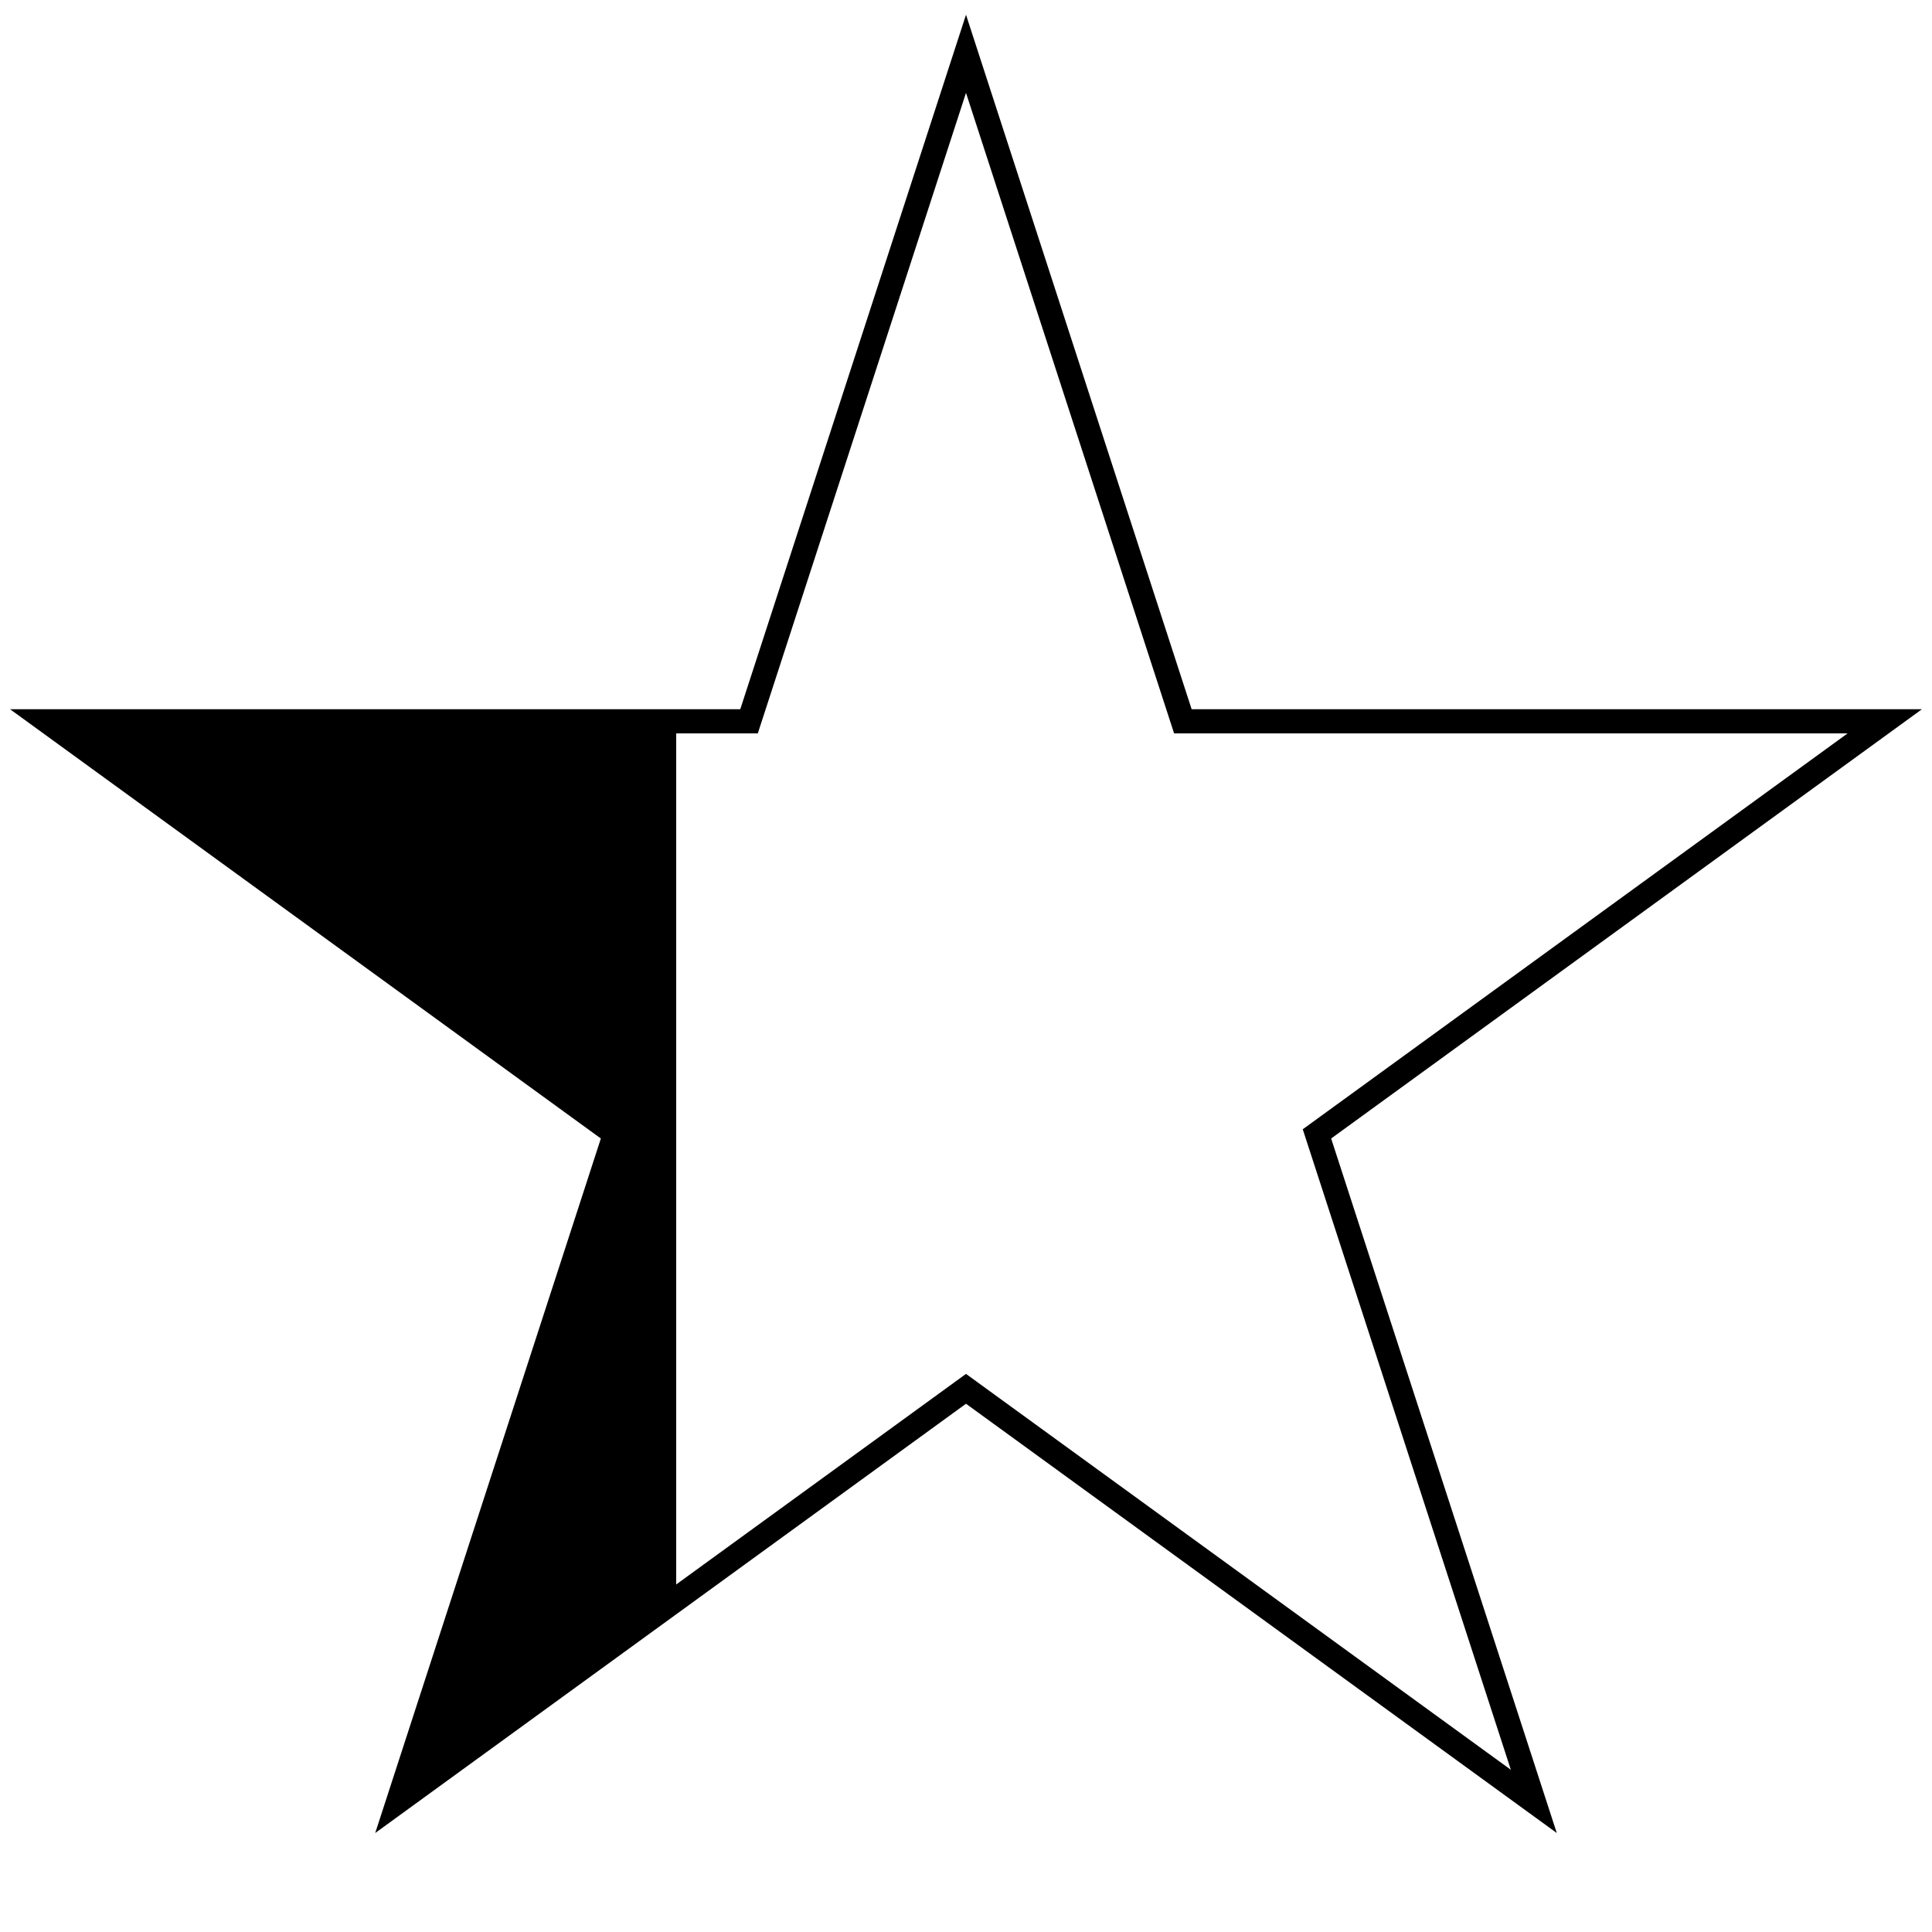
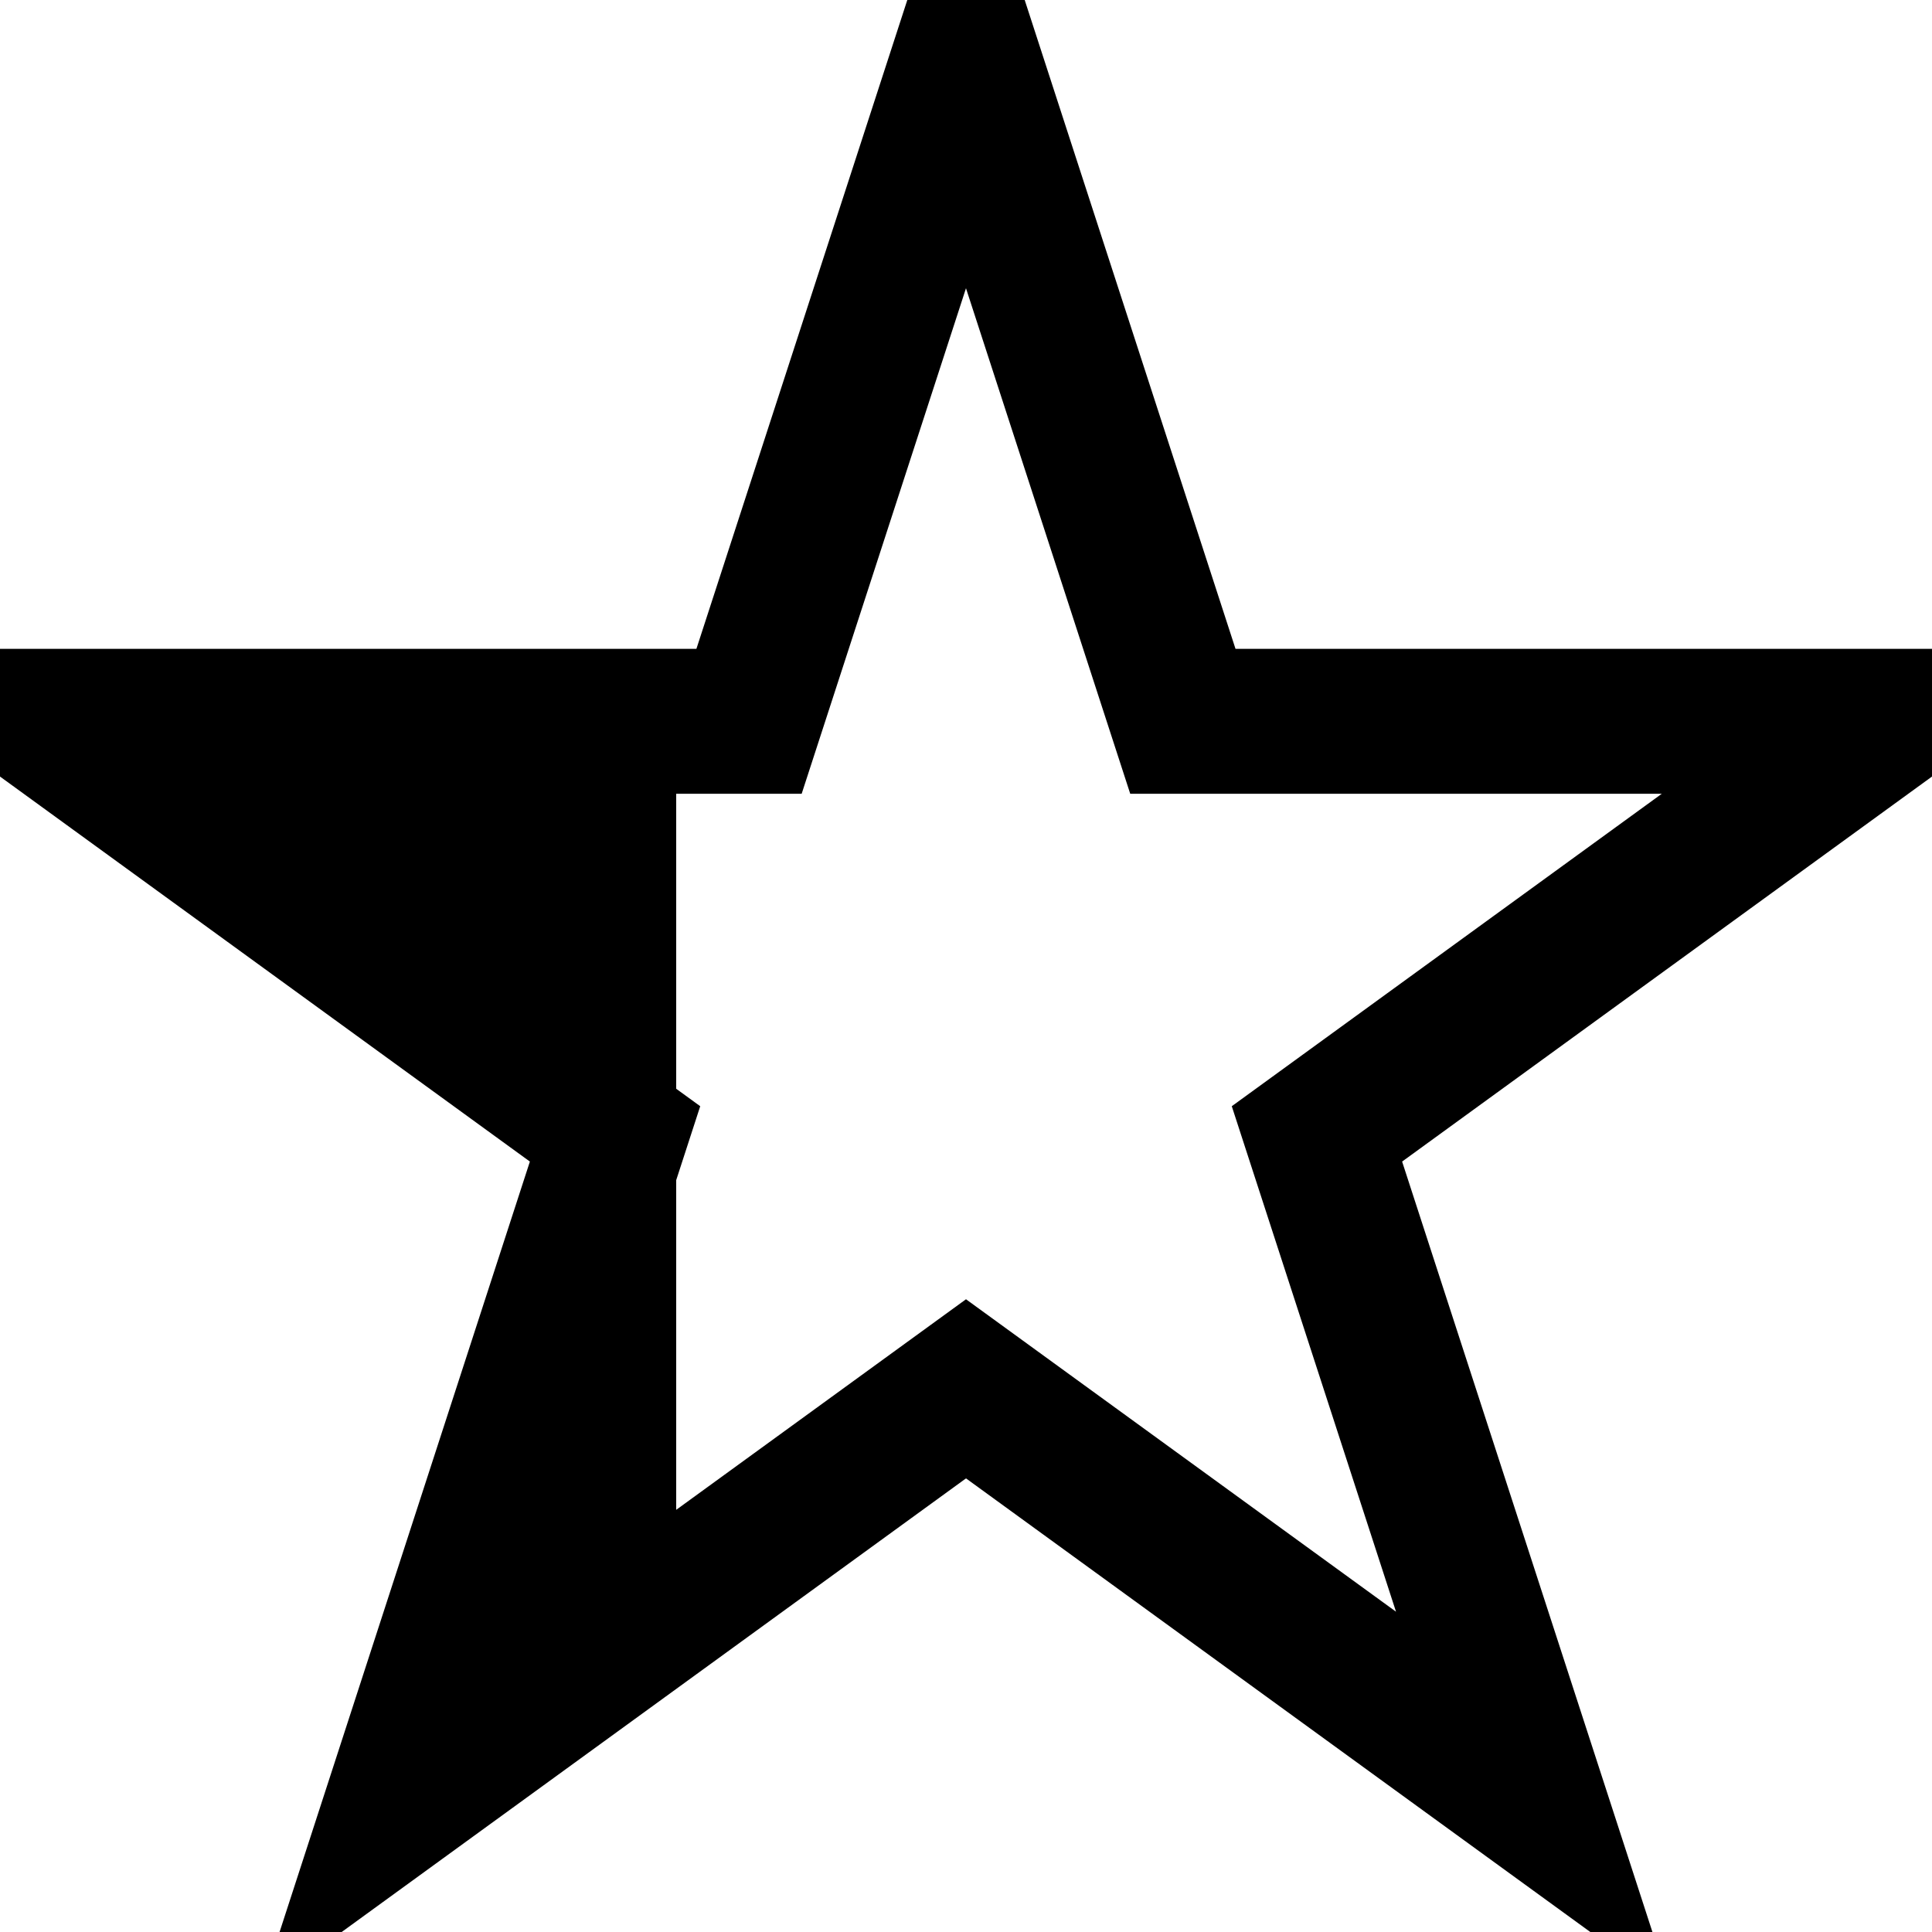
<svg xmlns="http://www.w3.org/2000/svg" id="Layer_1" data-name="Layer 1" width="20" height="20" viewBox="0 0 20 20">
  <path d="M7,7.463v9.094l-2.877,2.087,2.264-6.916L.49,7.463h6.51Z" style="fill:currentColor" />
-   <path d="M10,.557l2.245,6.91h7.266l-5.878,4.271,2.245,6.91-5.878-4.271-5.878,4.271,2.245-6.91L.489,7.467h7.265L10,.557Z" style="fill:none;stroke:currentColor;stroke-miterlimit:10;stroke-width:.25px" />
+   <path d="M10,.557l2.245,6.91h7.266l-5.878,4.271,2.245,6.91-5.878-4.271-5.878,4.271,2.245-6.91L.489,7.467h7.265L10,.557Z" style="fill:none;stroke:currentColor;stroke-miterlimit:10;stroke-width:1.5" />
</svg>
